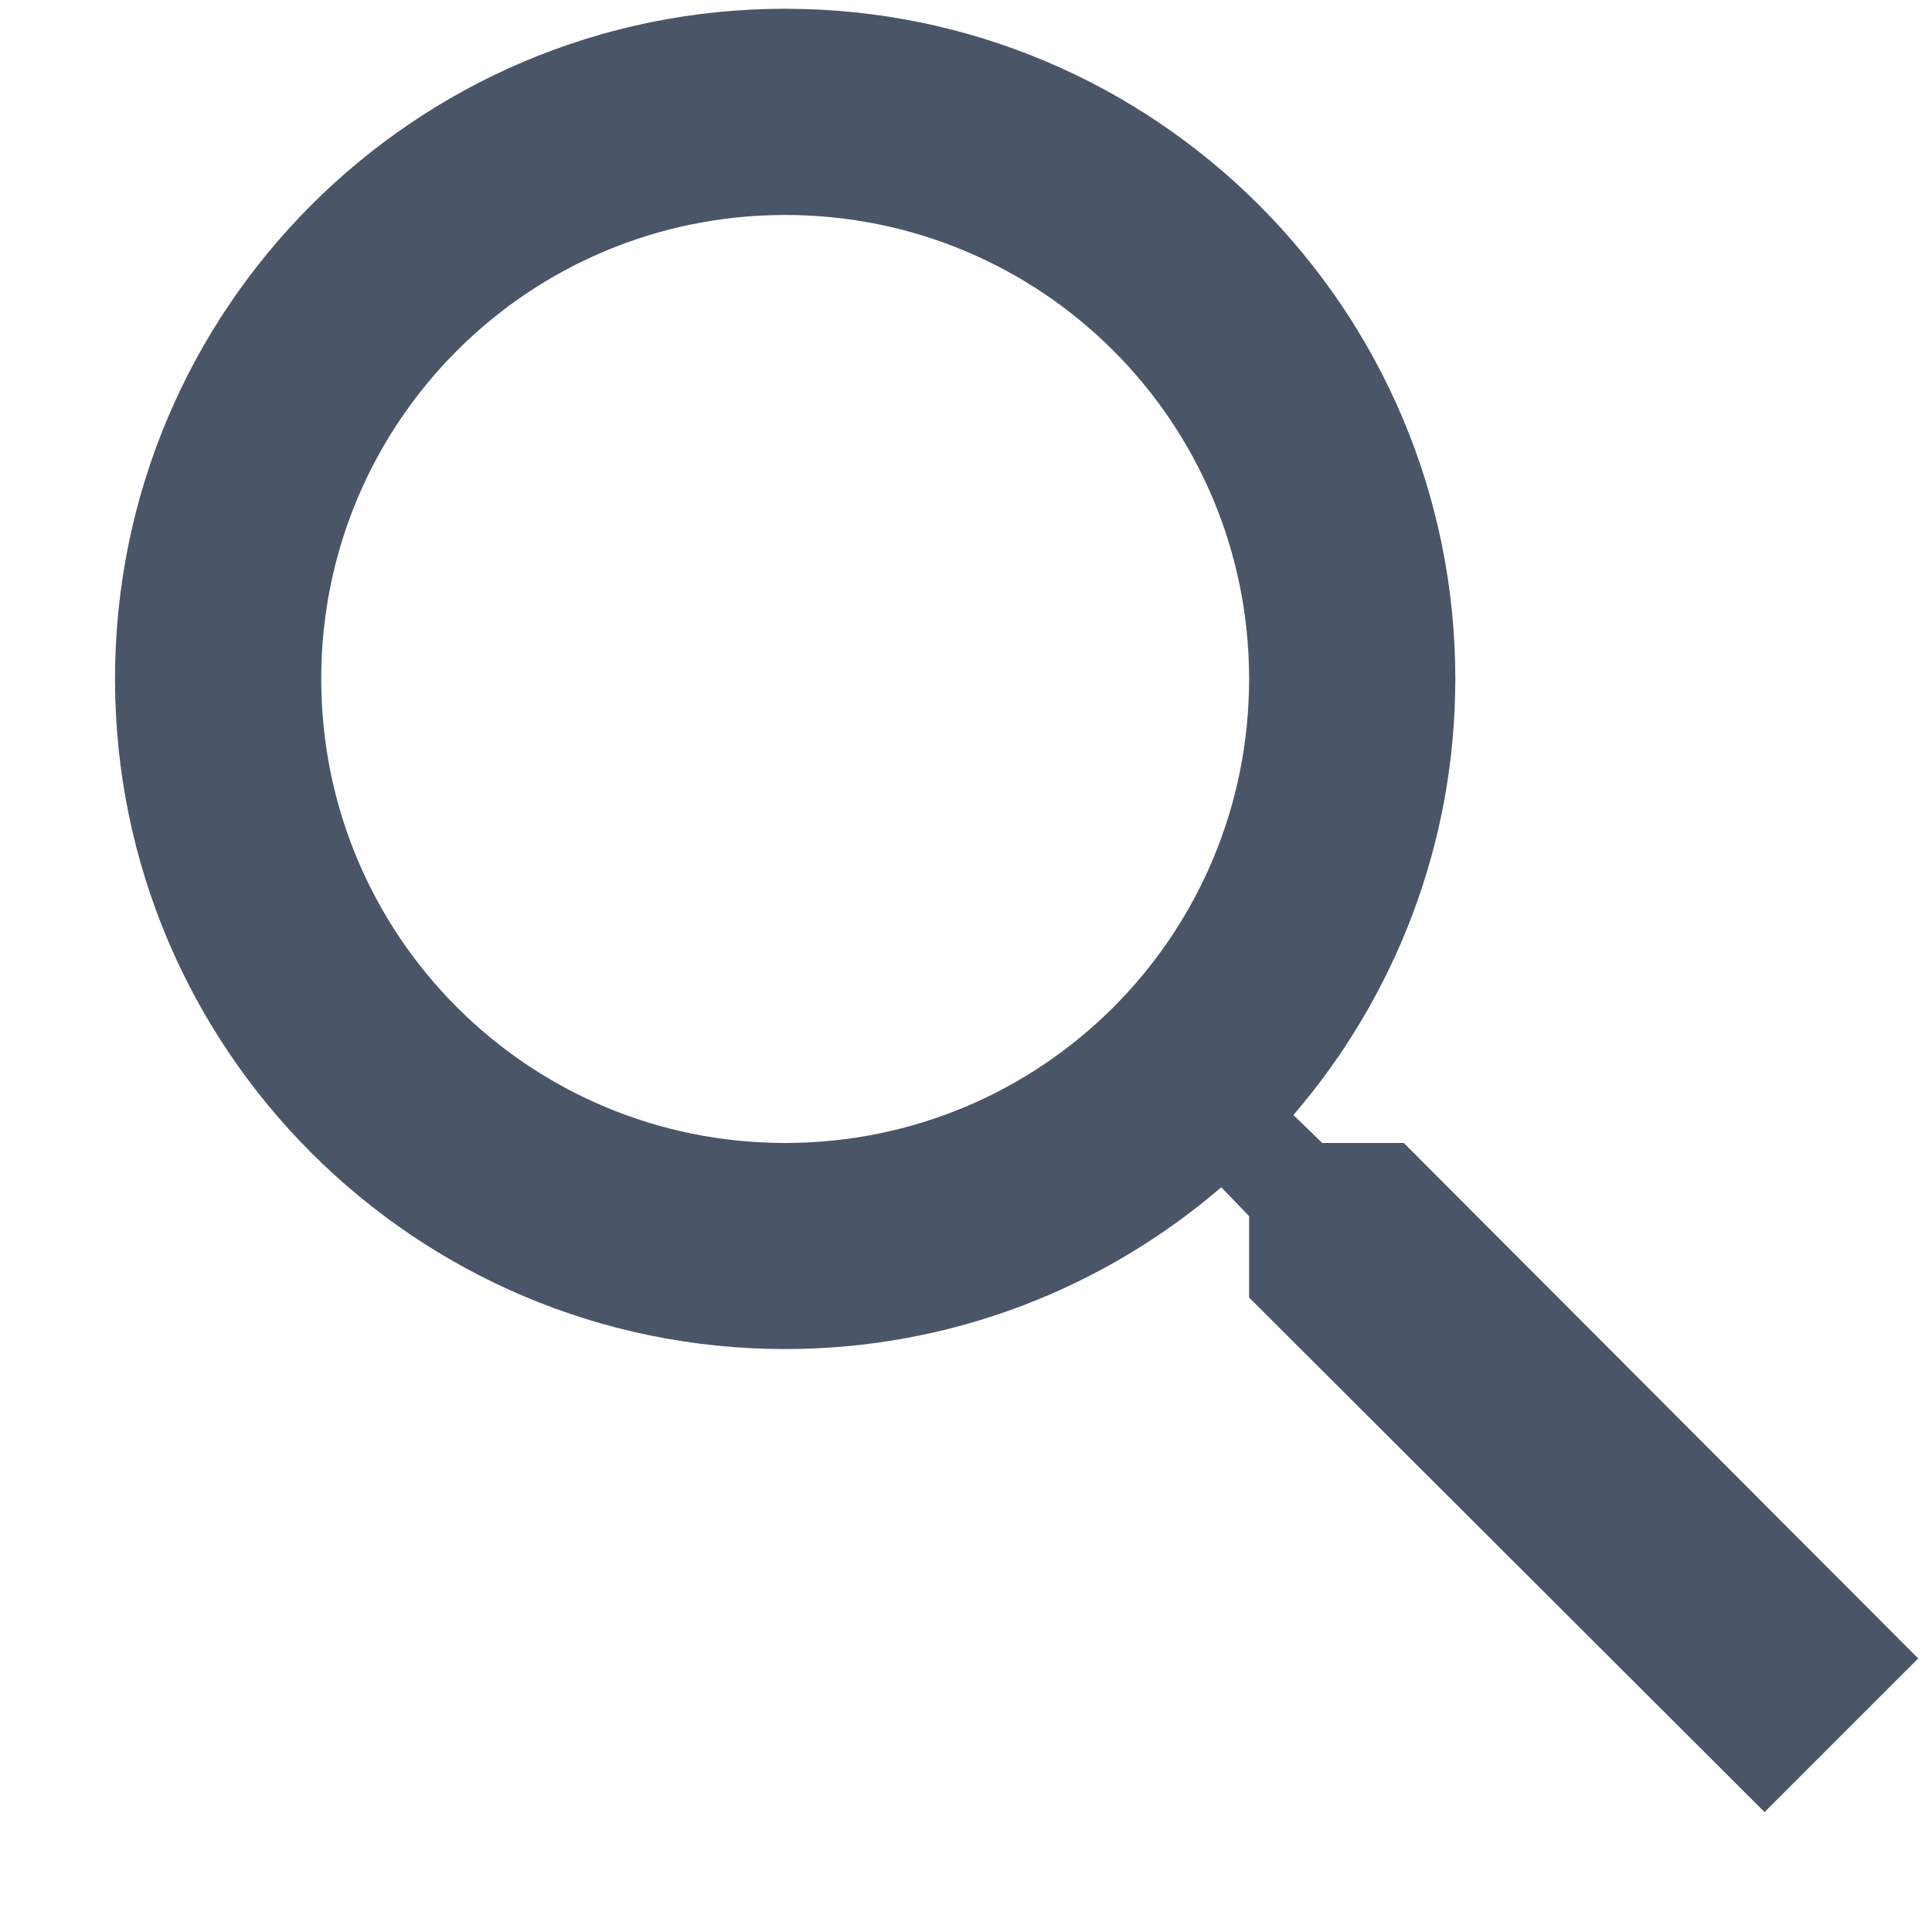
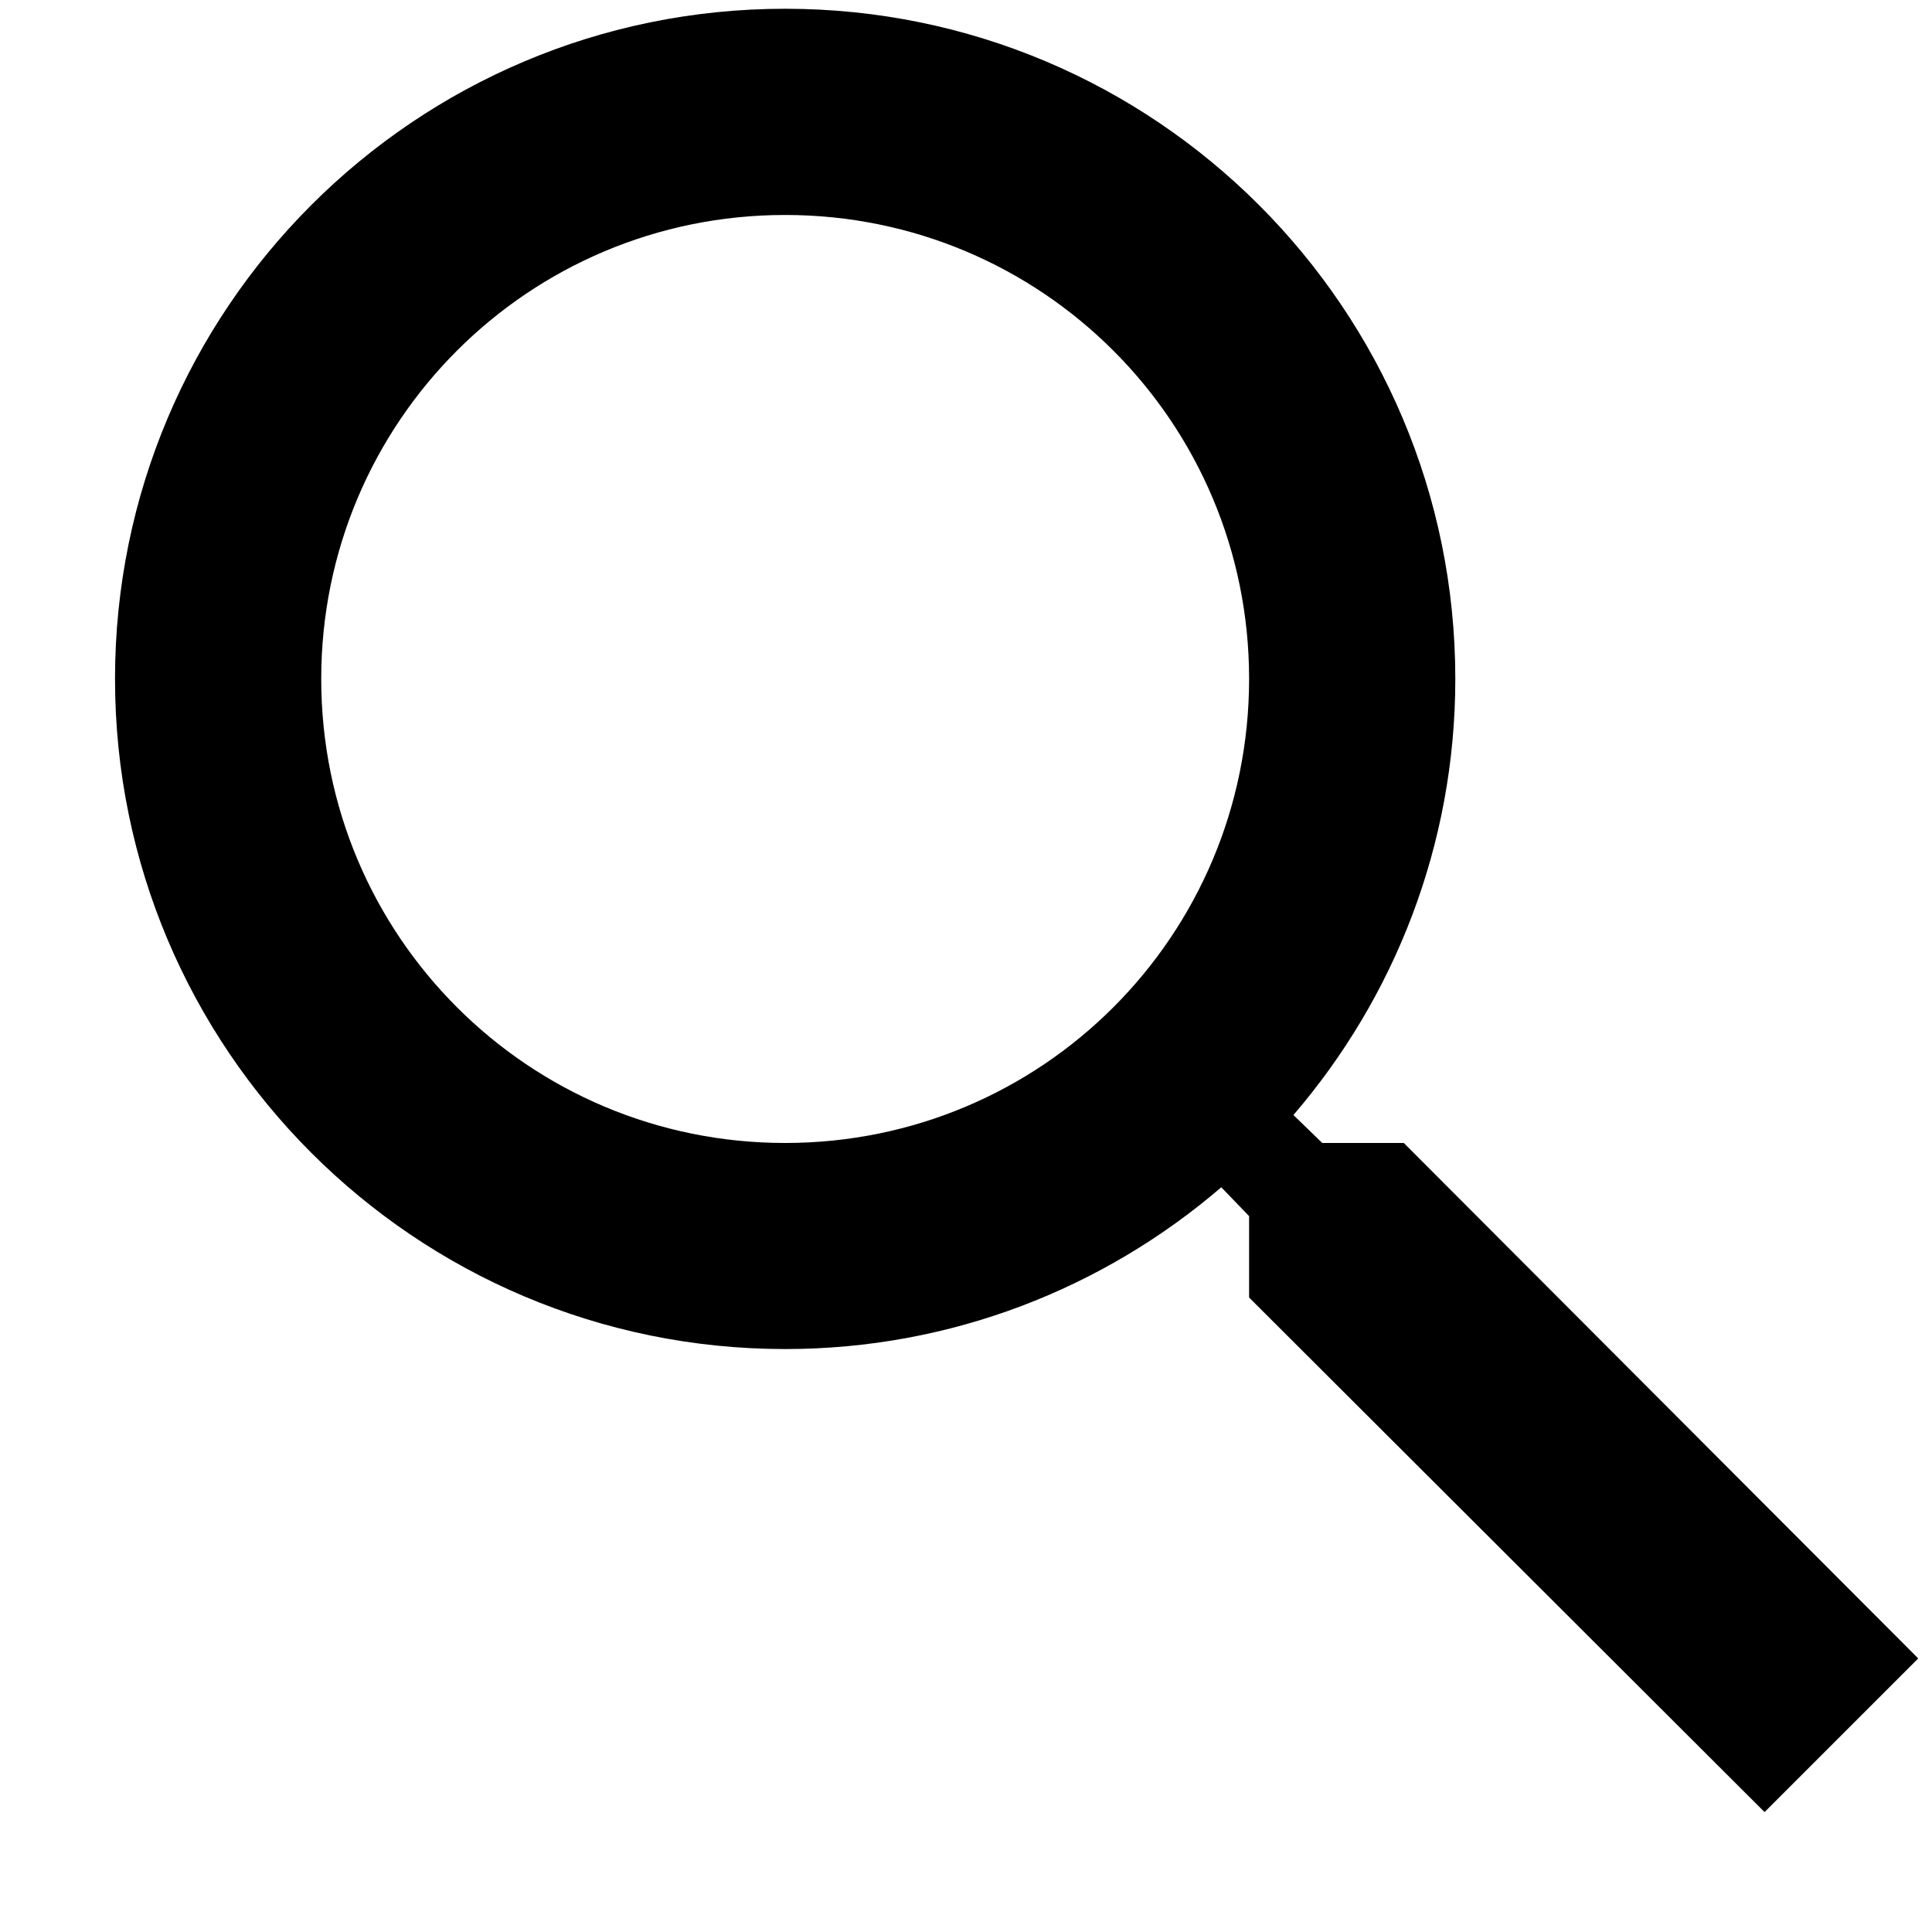
- <svg xmlns="http://www.w3.org/2000/svg" width="15" height="15" viewBox="0 0 15 15" fill="none">
-   <path d="M10.899 8.874H10.266L10.042 8.657C10.826 7.745 11.299 6.56 11.299 5.271C11.299 2.398 8.969 0.068 6.096 0.068C3.222 0.068 0.893 2.398 0.893 5.271C0.893 8.145 3.222 10.474 6.096 10.474C7.385 10.474 8.569 10.002 9.482 9.218L9.698 9.442V10.074L13.7 14.069L14.893 12.876L10.899 8.874ZM6.096 8.874C4.103 8.874 2.494 7.265 2.494 5.271C2.494 3.278 4.103 1.669 6.096 1.669C8.089 1.669 9.698 3.278 9.698 5.271C9.698 7.265 8.089 8.874 6.096 8.874Z" fill="#4a5568" />
+ <svg xmlns="http://www.w3.org/2000/svg" width="15" height="15" viewBox="0 0 15 15">
+   <path d="M10.899 8.874H10.266L10.042 8.657C10.826 7.745 11.299 6.56 11.299 5.271C11.299 2.398 8.969 0.068 6.096 0.068C3.222 0.068 0.893 2.398 0.893 5.271C0.893 8.145 3.222 10.474 6.096 10.474C7.385 10.474 8.569 10.002 9.482 9.218L9.698 9.442V10.074L13.7 14.069L14.893 12.876L10.899 8.874ZM6.096 8.874C4.103 8.874 2.494 7.265 2.494 5.271C2.494 3.278 4.103 1.669 6.096 1.669C8.089 1.669 9.698 3.278 9.698 5.271C9.698 7.265 8.089 8.874 6.096 8.874Z" />
</svg>
